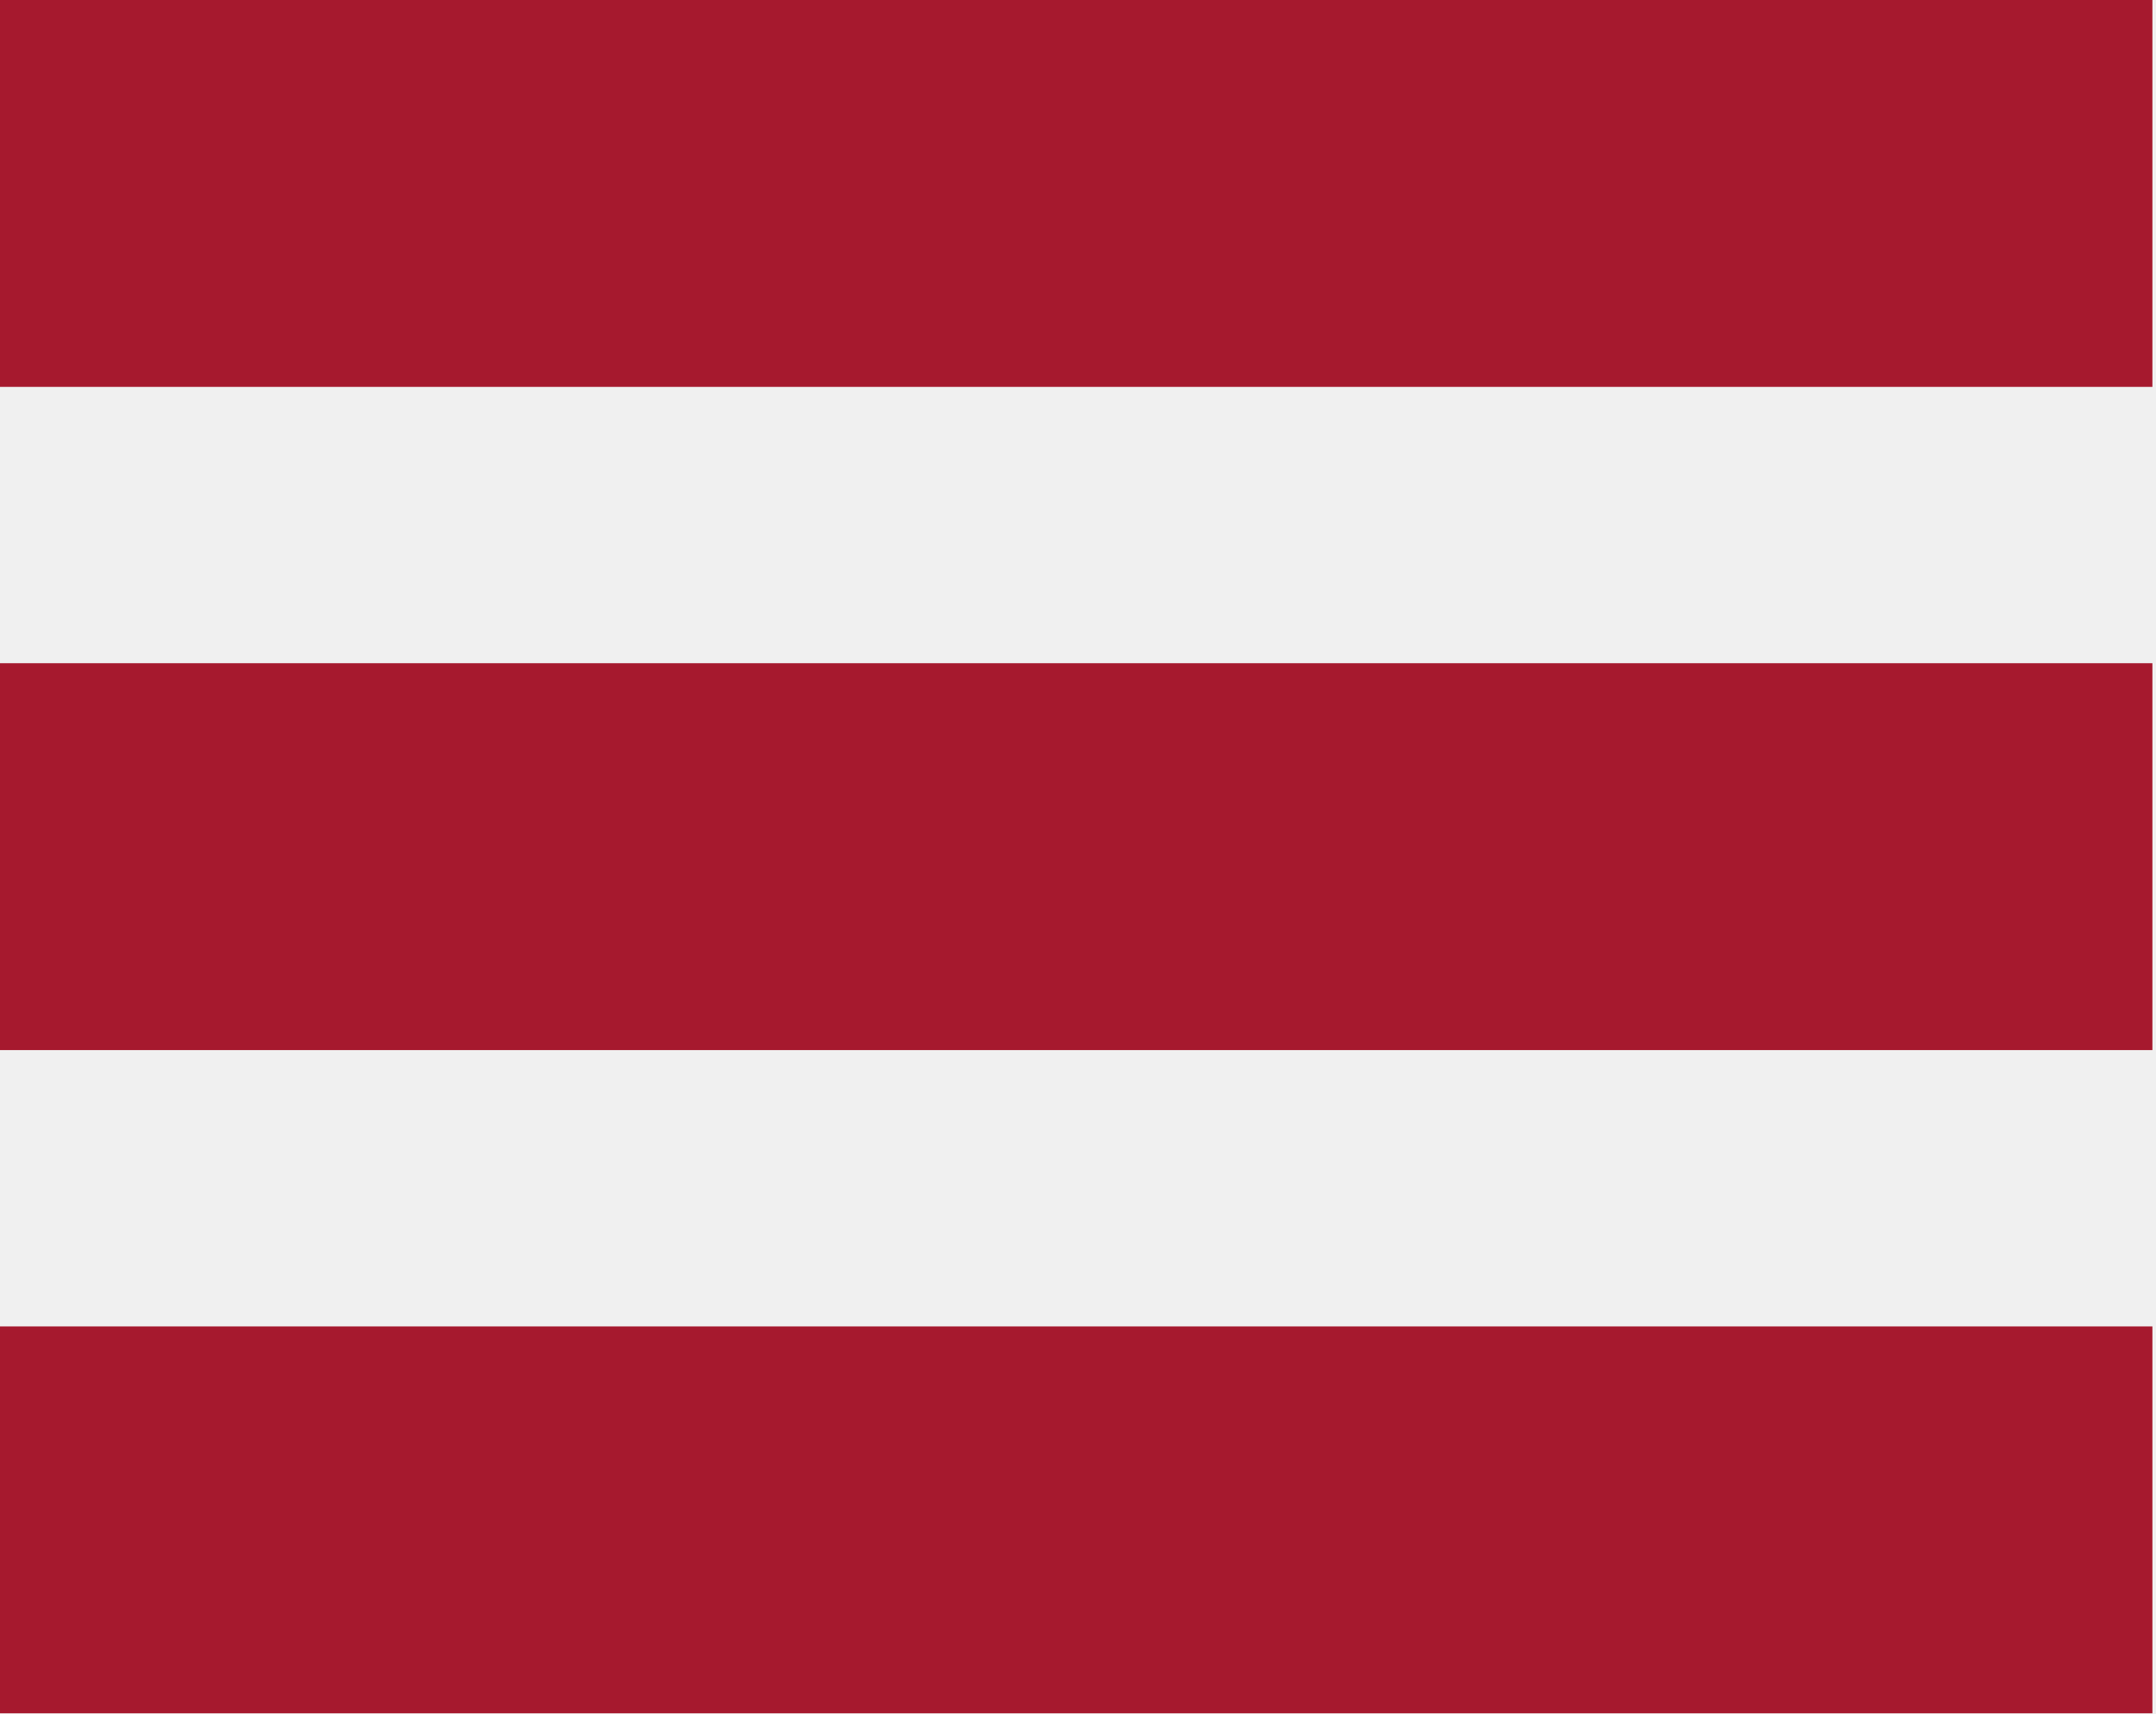
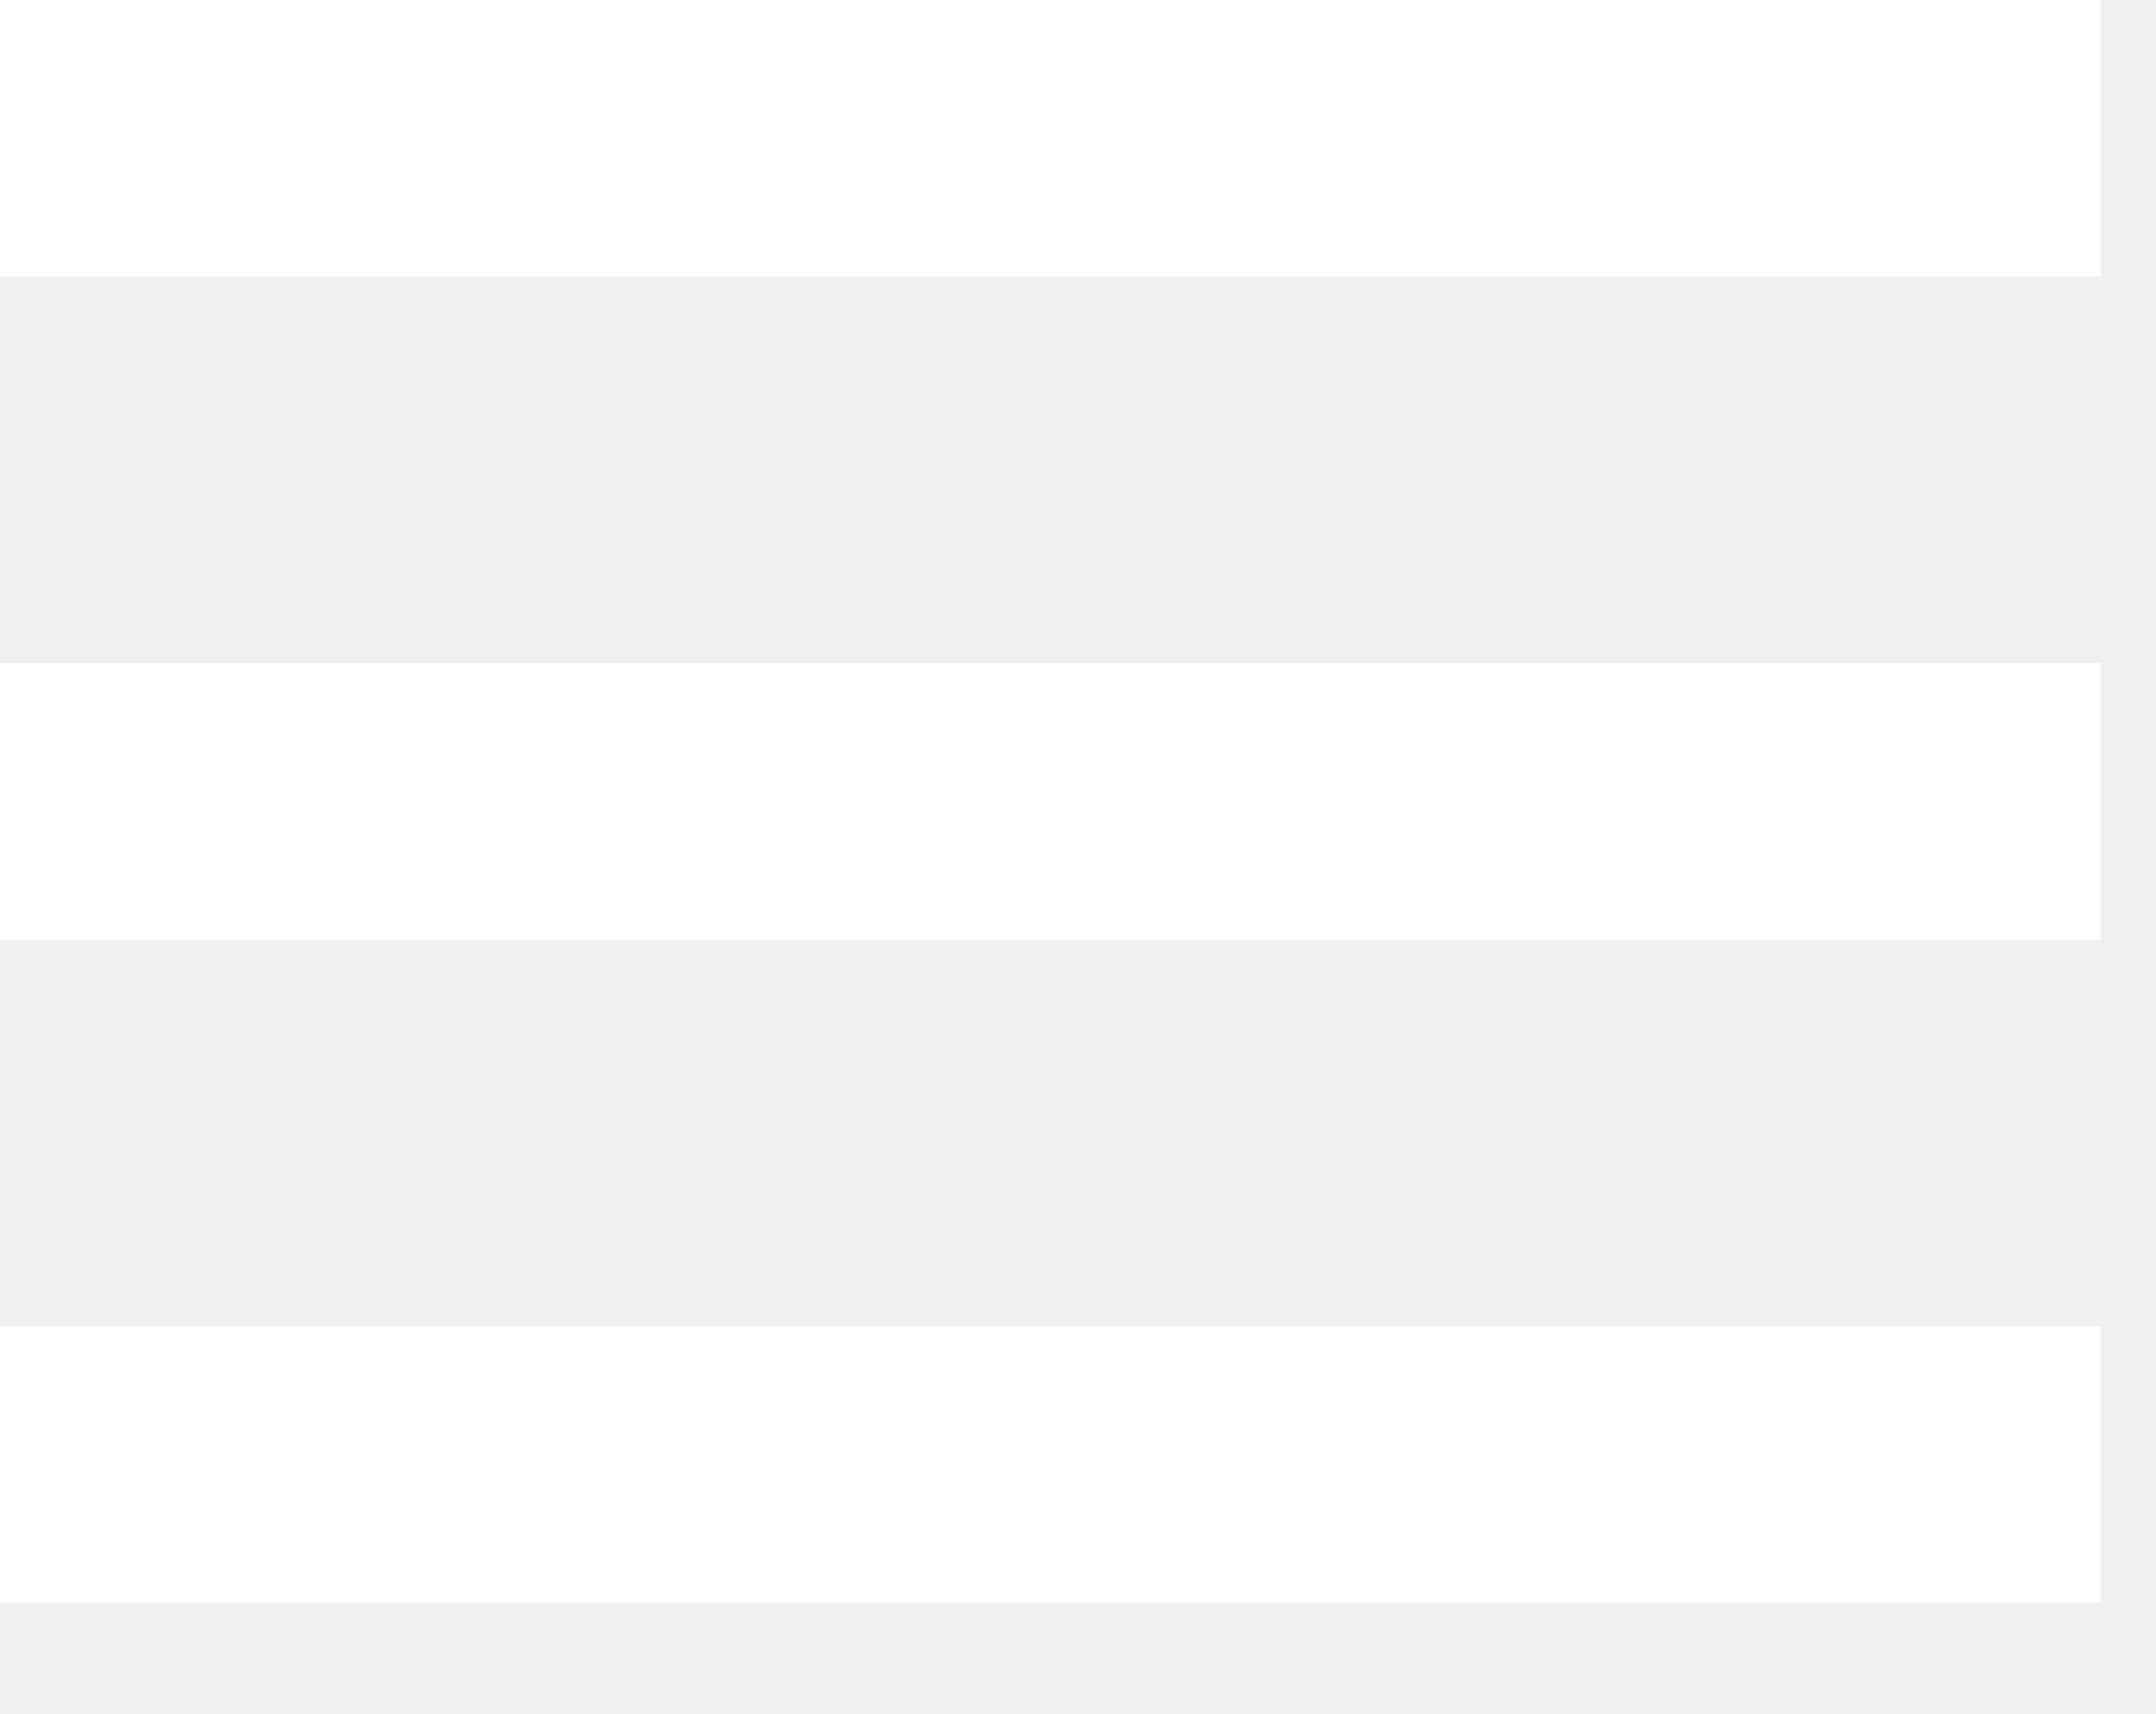
<svg xmlns="http://www.w3.org/2000/svg" width="39px" height="31px" viewBox="0 0 39 31" version="1.1">
-   <defs />
  <g id="Group" stroke="none" stroke-width="1" fill="none" fill-rule="evenodd">
-     <rect id="Rectangle" fill="#A6192E" x="0" y="0" width="38.935" height="7" />
-     <rect id="Rectangle" fill="#A6192E" x="0" y="12" width="38.935" height="7" />
-     <rect id="Rectangle" fill="#A6192E" x="0" y="24" width="38.935" height="7" />
+     <rect id="Rectangle" fill="#fff" x="0" y="0" width="38" height="5" />
+     <rect id="Rectangle" fill="#fff" x="0" y="12" width="38" height="5" />
+     <rect id="Rectangle" fill="#fff" x="0" y="24" width="38" height="5" />
  </g>
</svg>
